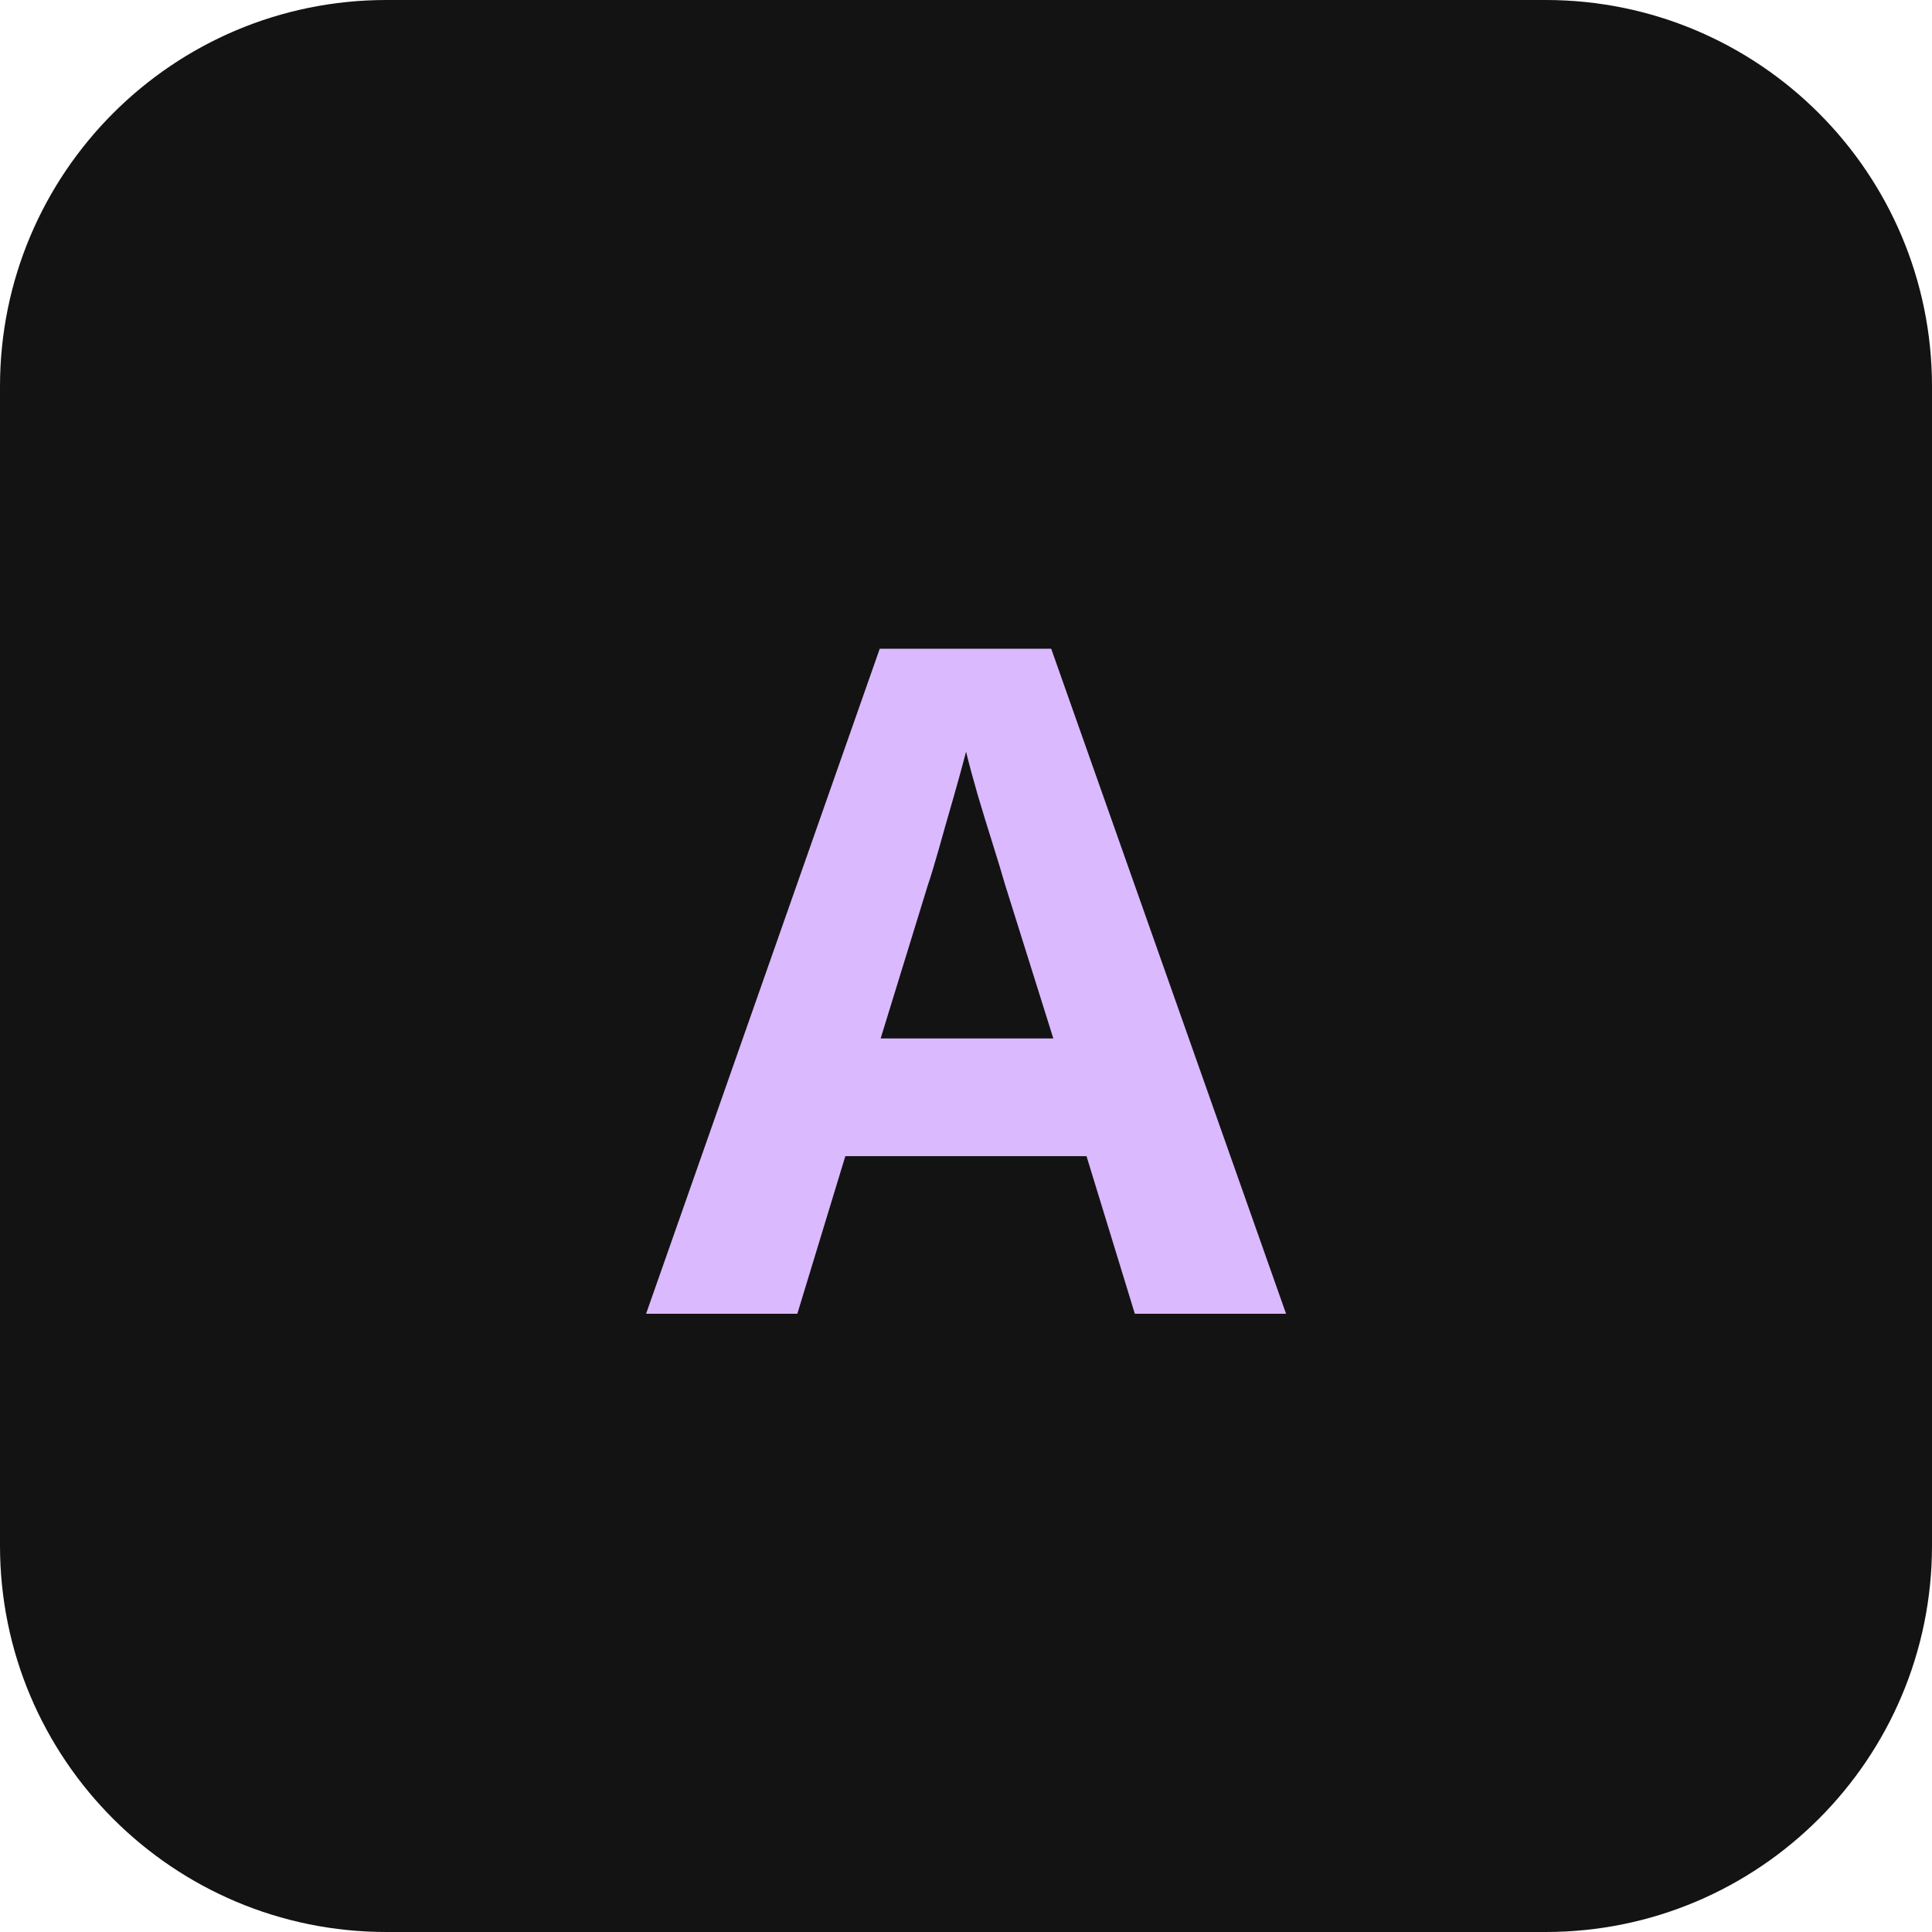
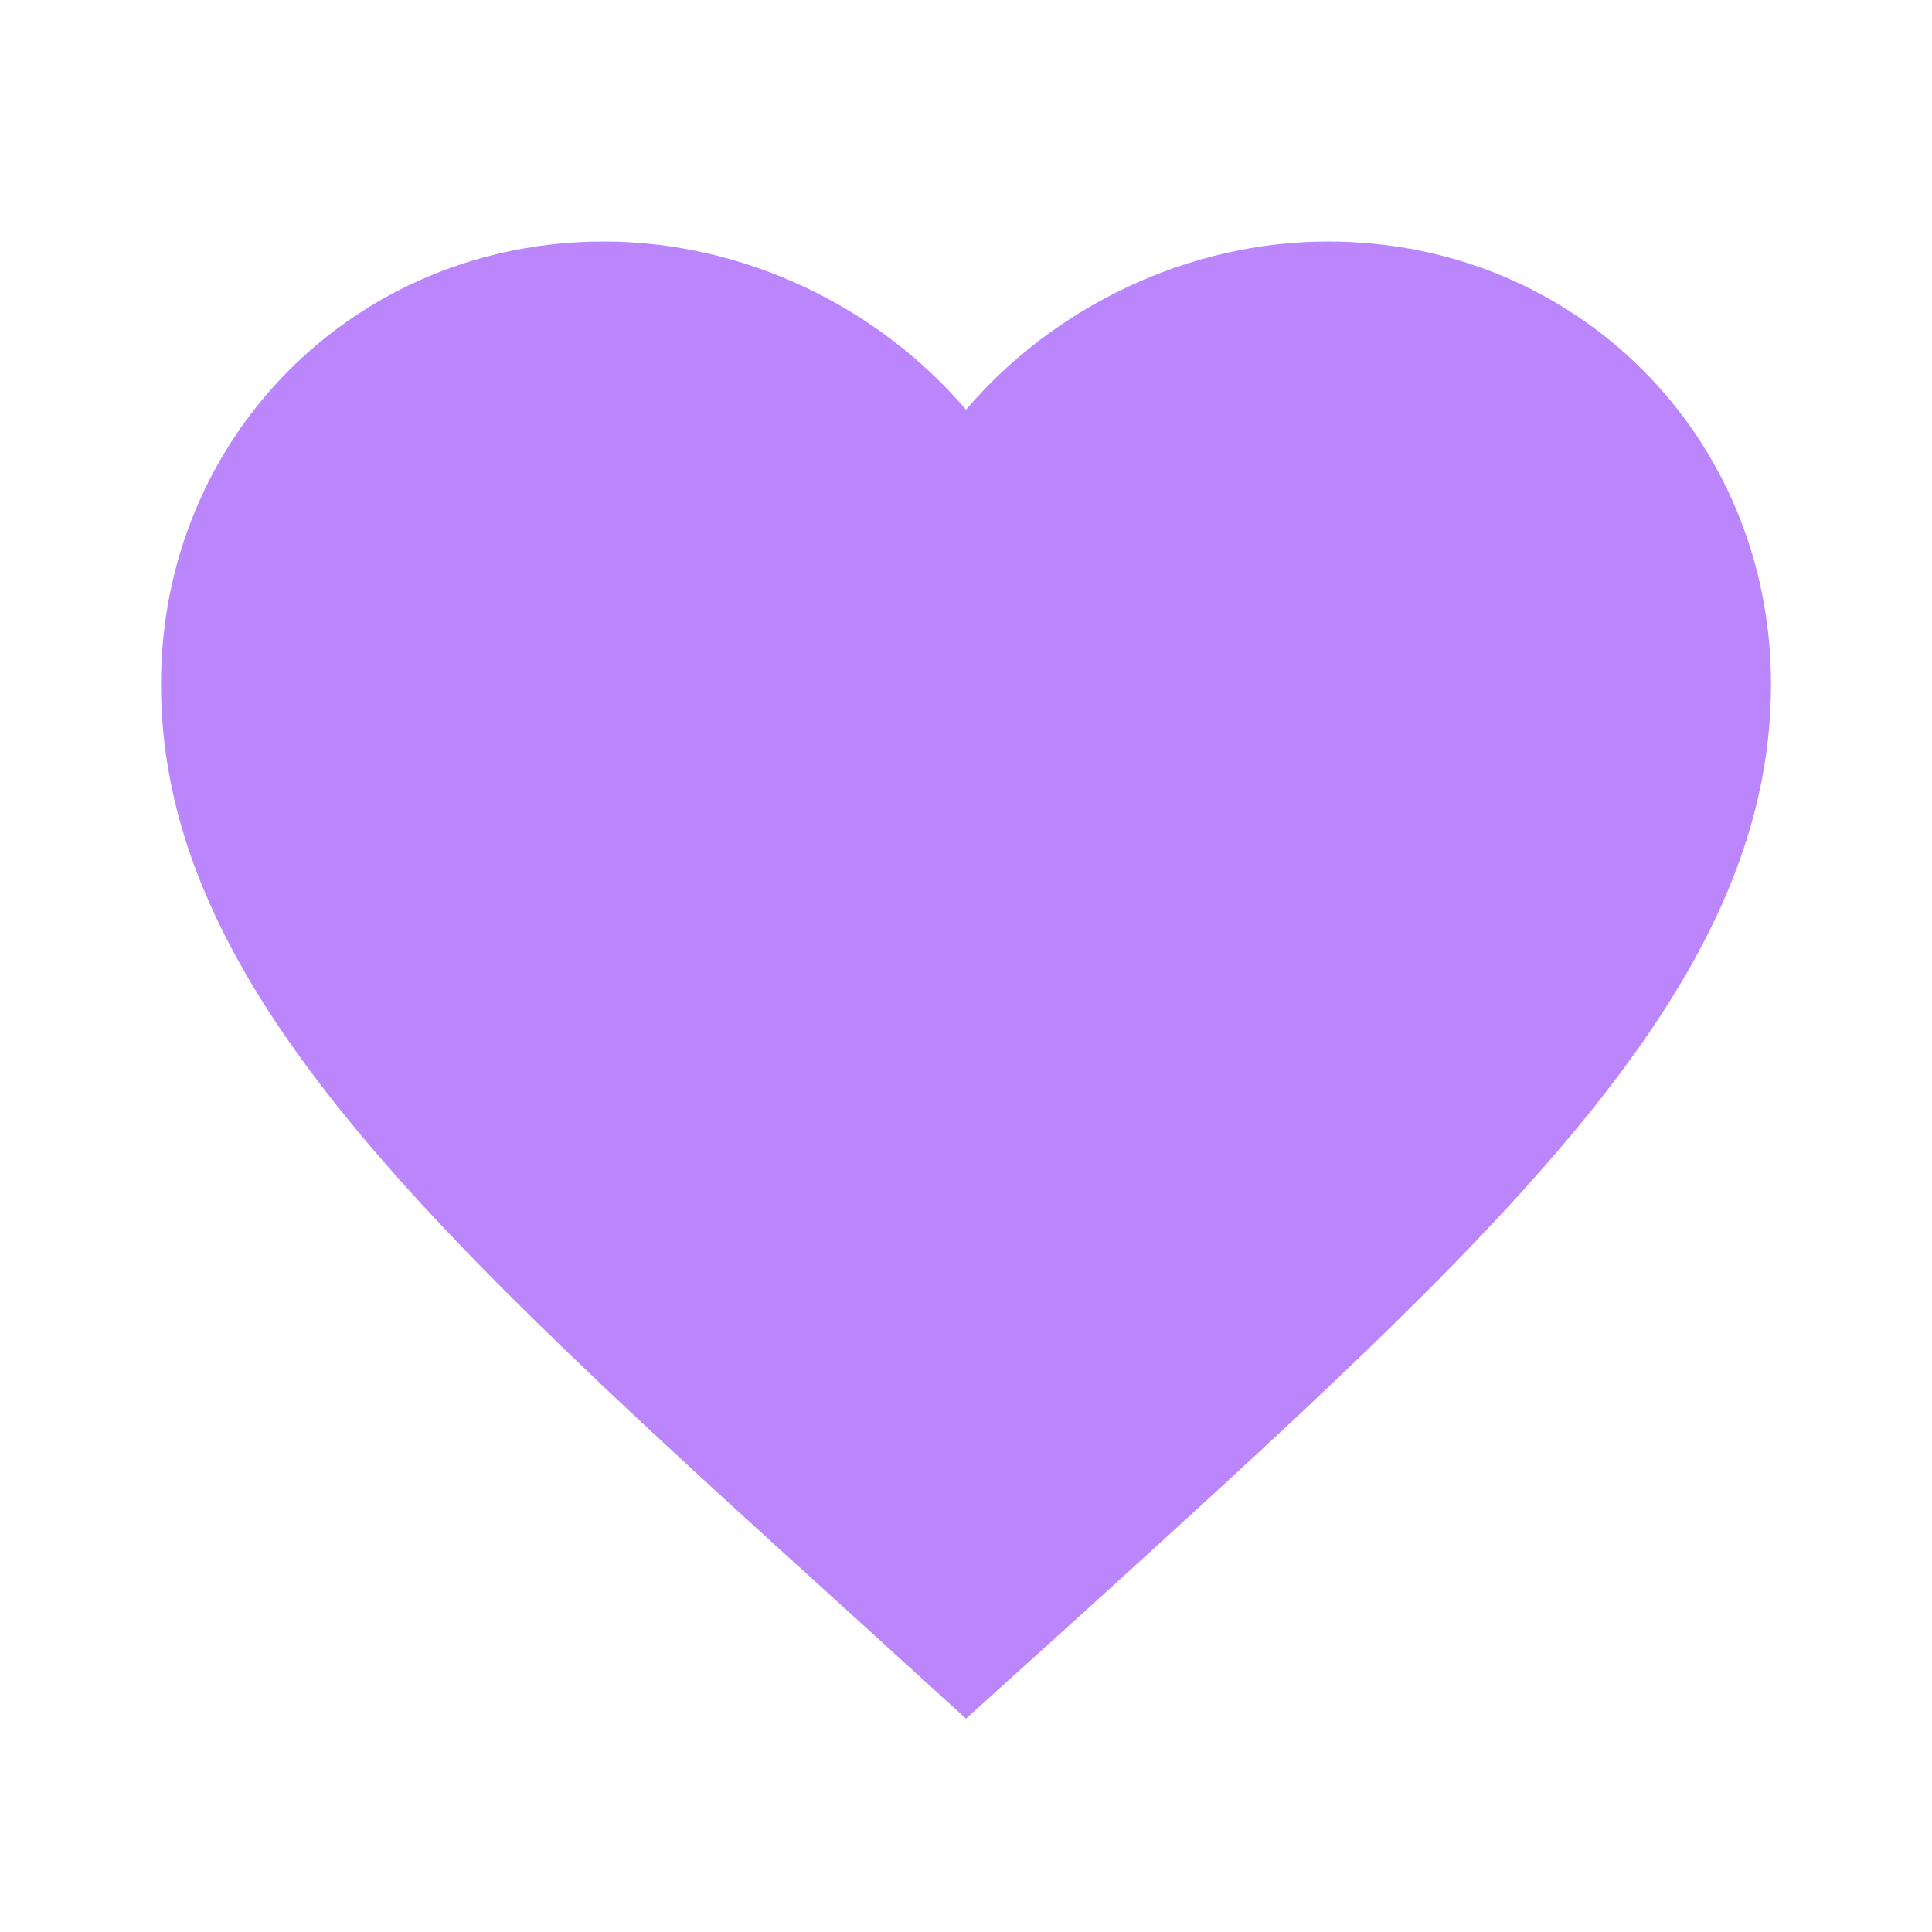
- <svg xmlns="http://www.w3.org/2000/svg" viewBox="0 0 100 100">
-   <rect width="100" height="100" rx="20" fill="#131313" />
-   <text x="50" y="68" font-family="Montserrat,sans-serif" font-size="48" font-weight="700" fill="#dab9ff" text-anchor="middle">A</text>
+ <svg xmlns="http://www.w3.org/2000/svg" viewBox="0 0 24 24">
+   <path fill="#bb86fc" d="M12 21.35l-1.45-1.32C5.4 15.36 2 12.28 2 8.5 2 5.42 4.42 3 7.5 3c1.74 0 3.41.81 4.5 2.09C13.09 3.81 14.76 3 16.5 3 19.58 3 22 5.42 22 8.5c0 3.78-3.4 6.86-8.55 11.54L12 21.35z" />
</svg>
